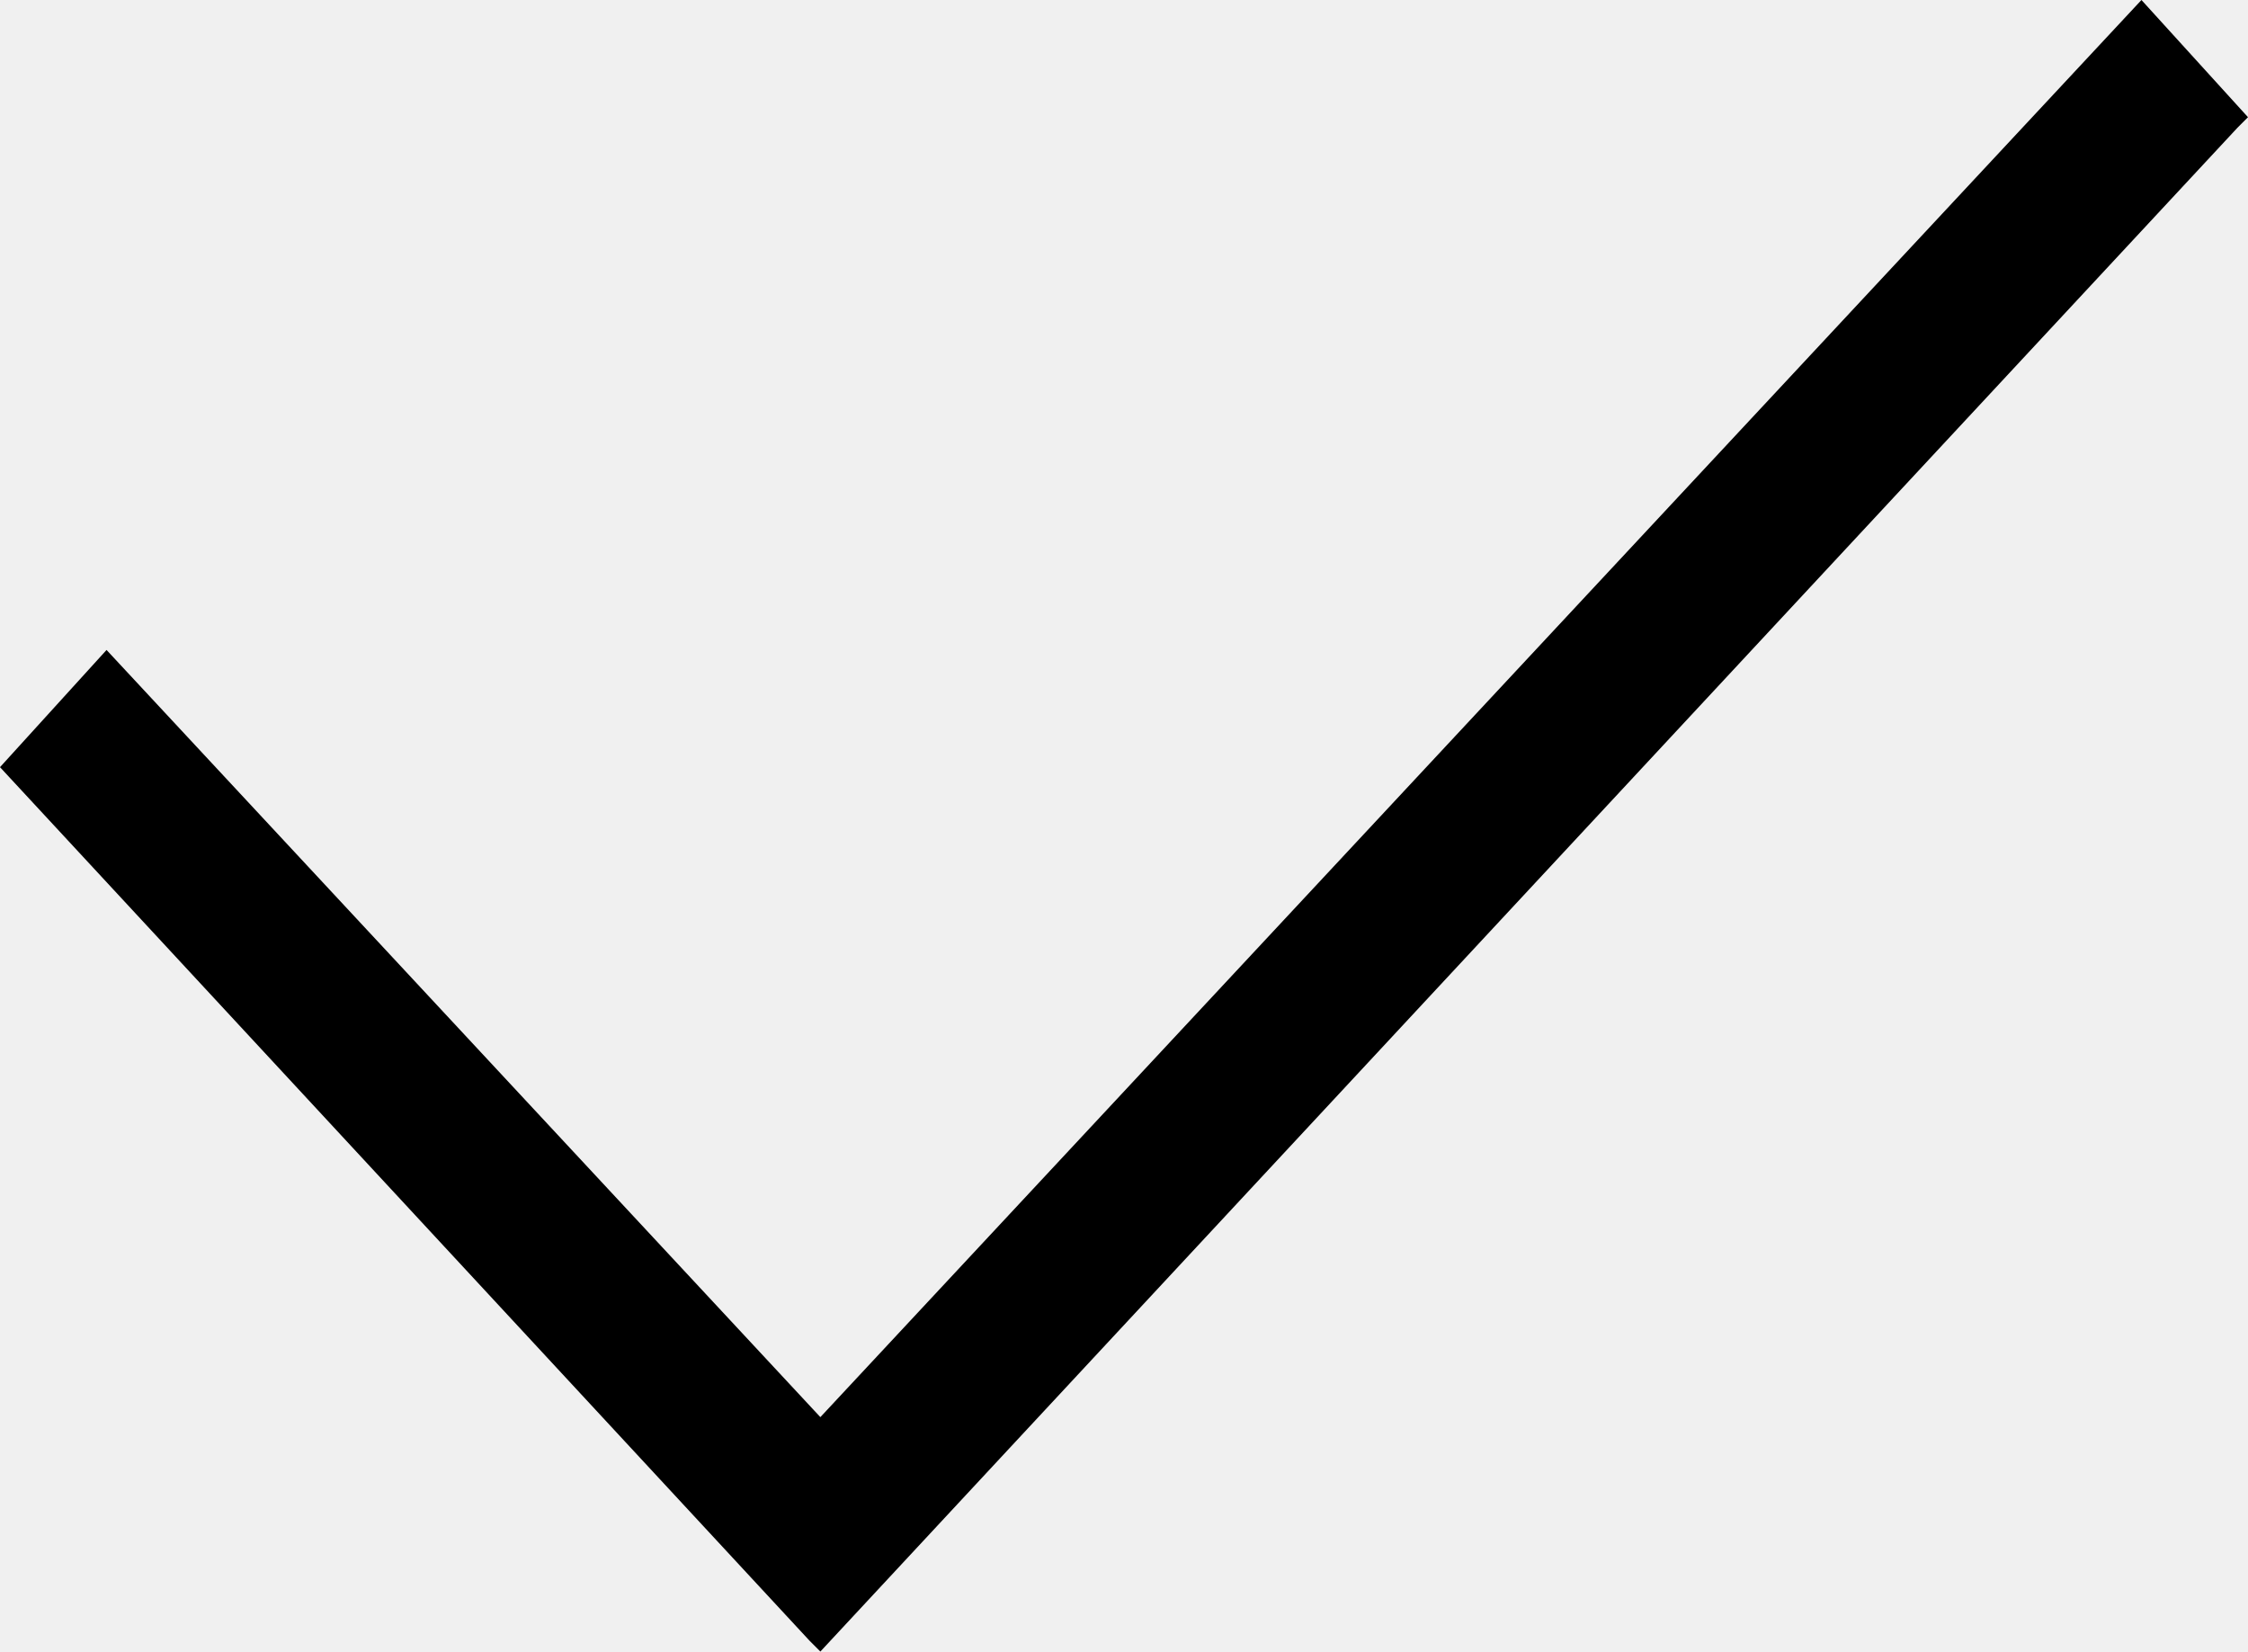
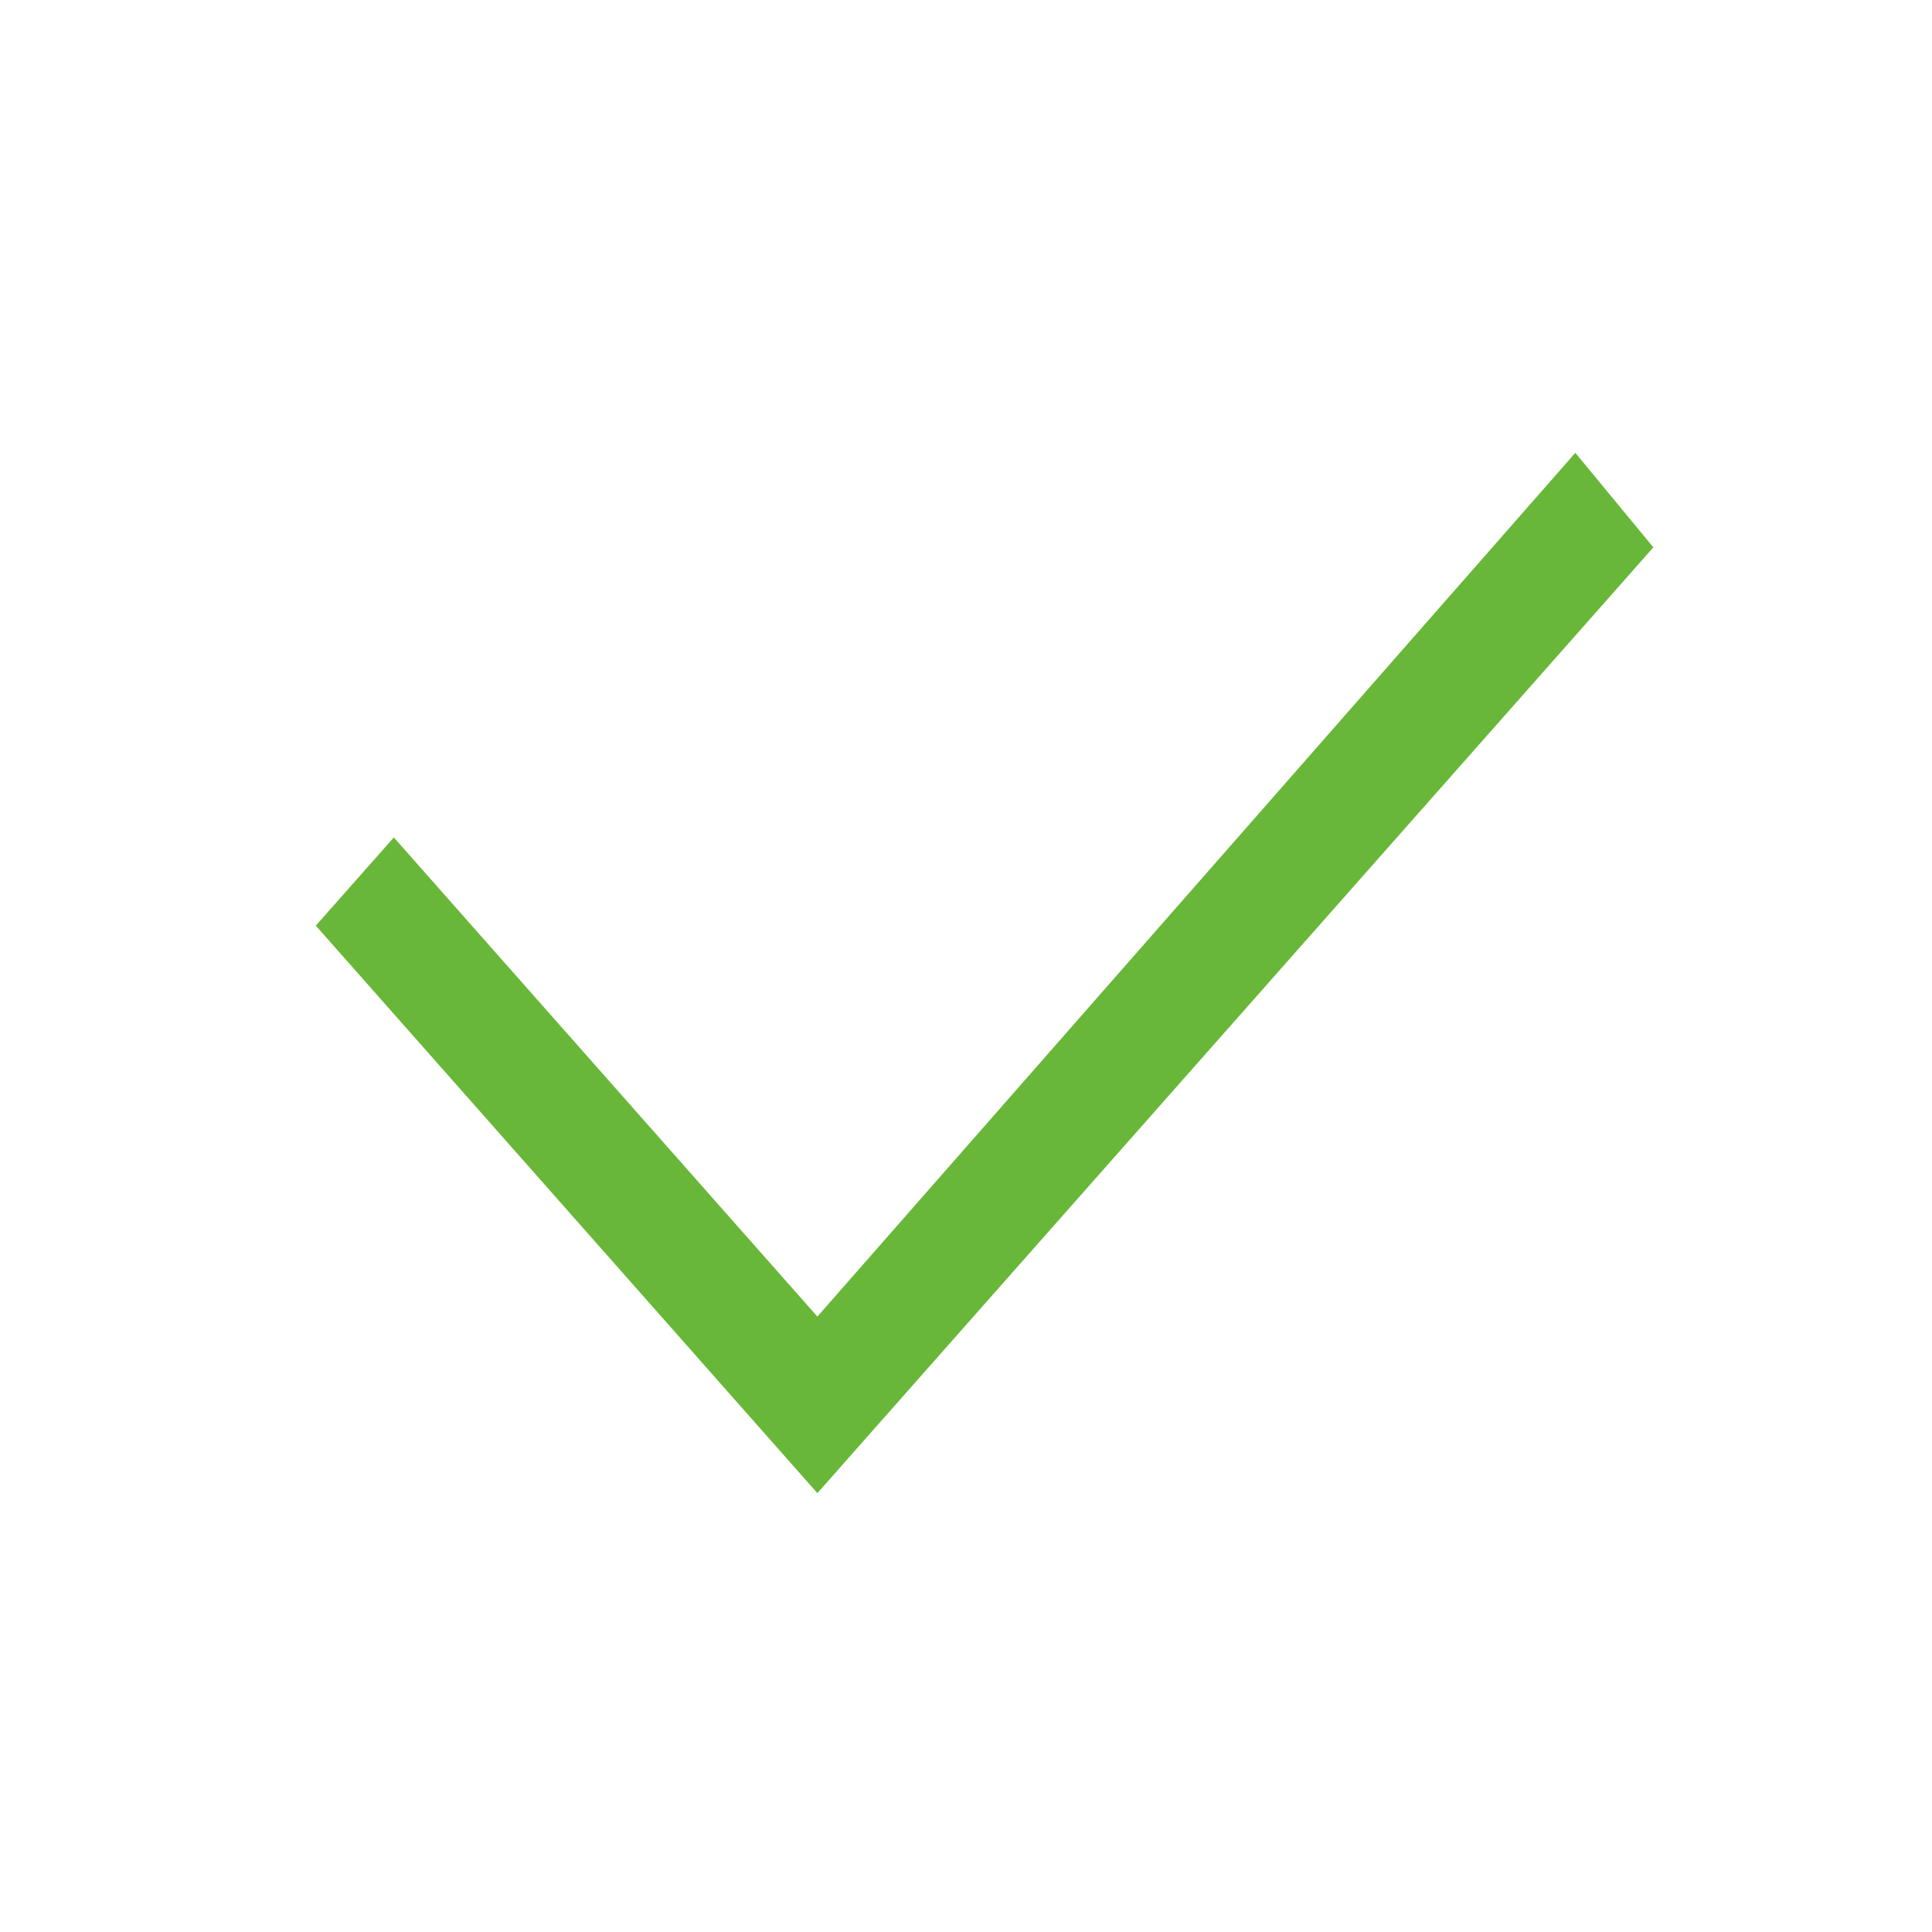
- <svg xmlns="http://www.w3.org/2000/svg" version="1.1" id="Layer_1" x="0px" y="0px" viewBox="0 0 21.1 15.5" style="enable-background:new 0 0 21.1 15.5;" xml:space="preserve">
-   <polygon points="20.1,0 7.7,13.3 1,6.1 0,7.2 7.6,15.4 7.7,15.5 21,1.2 21.1,1.1 " />
+ <svg xmlns="http://www.w3.org/2000/svg" width="26" height="26" viewBox="0 0 26 26" fill="none">
+   <rect width="26" height="26" fill="white" />
+   <path d="M11 17.718L5.3 11.27L4.25 12.457L11 20.094L22.25 7.366L21.2 6.094L11 17.718Z" fill="#68B738" />
</svg>
